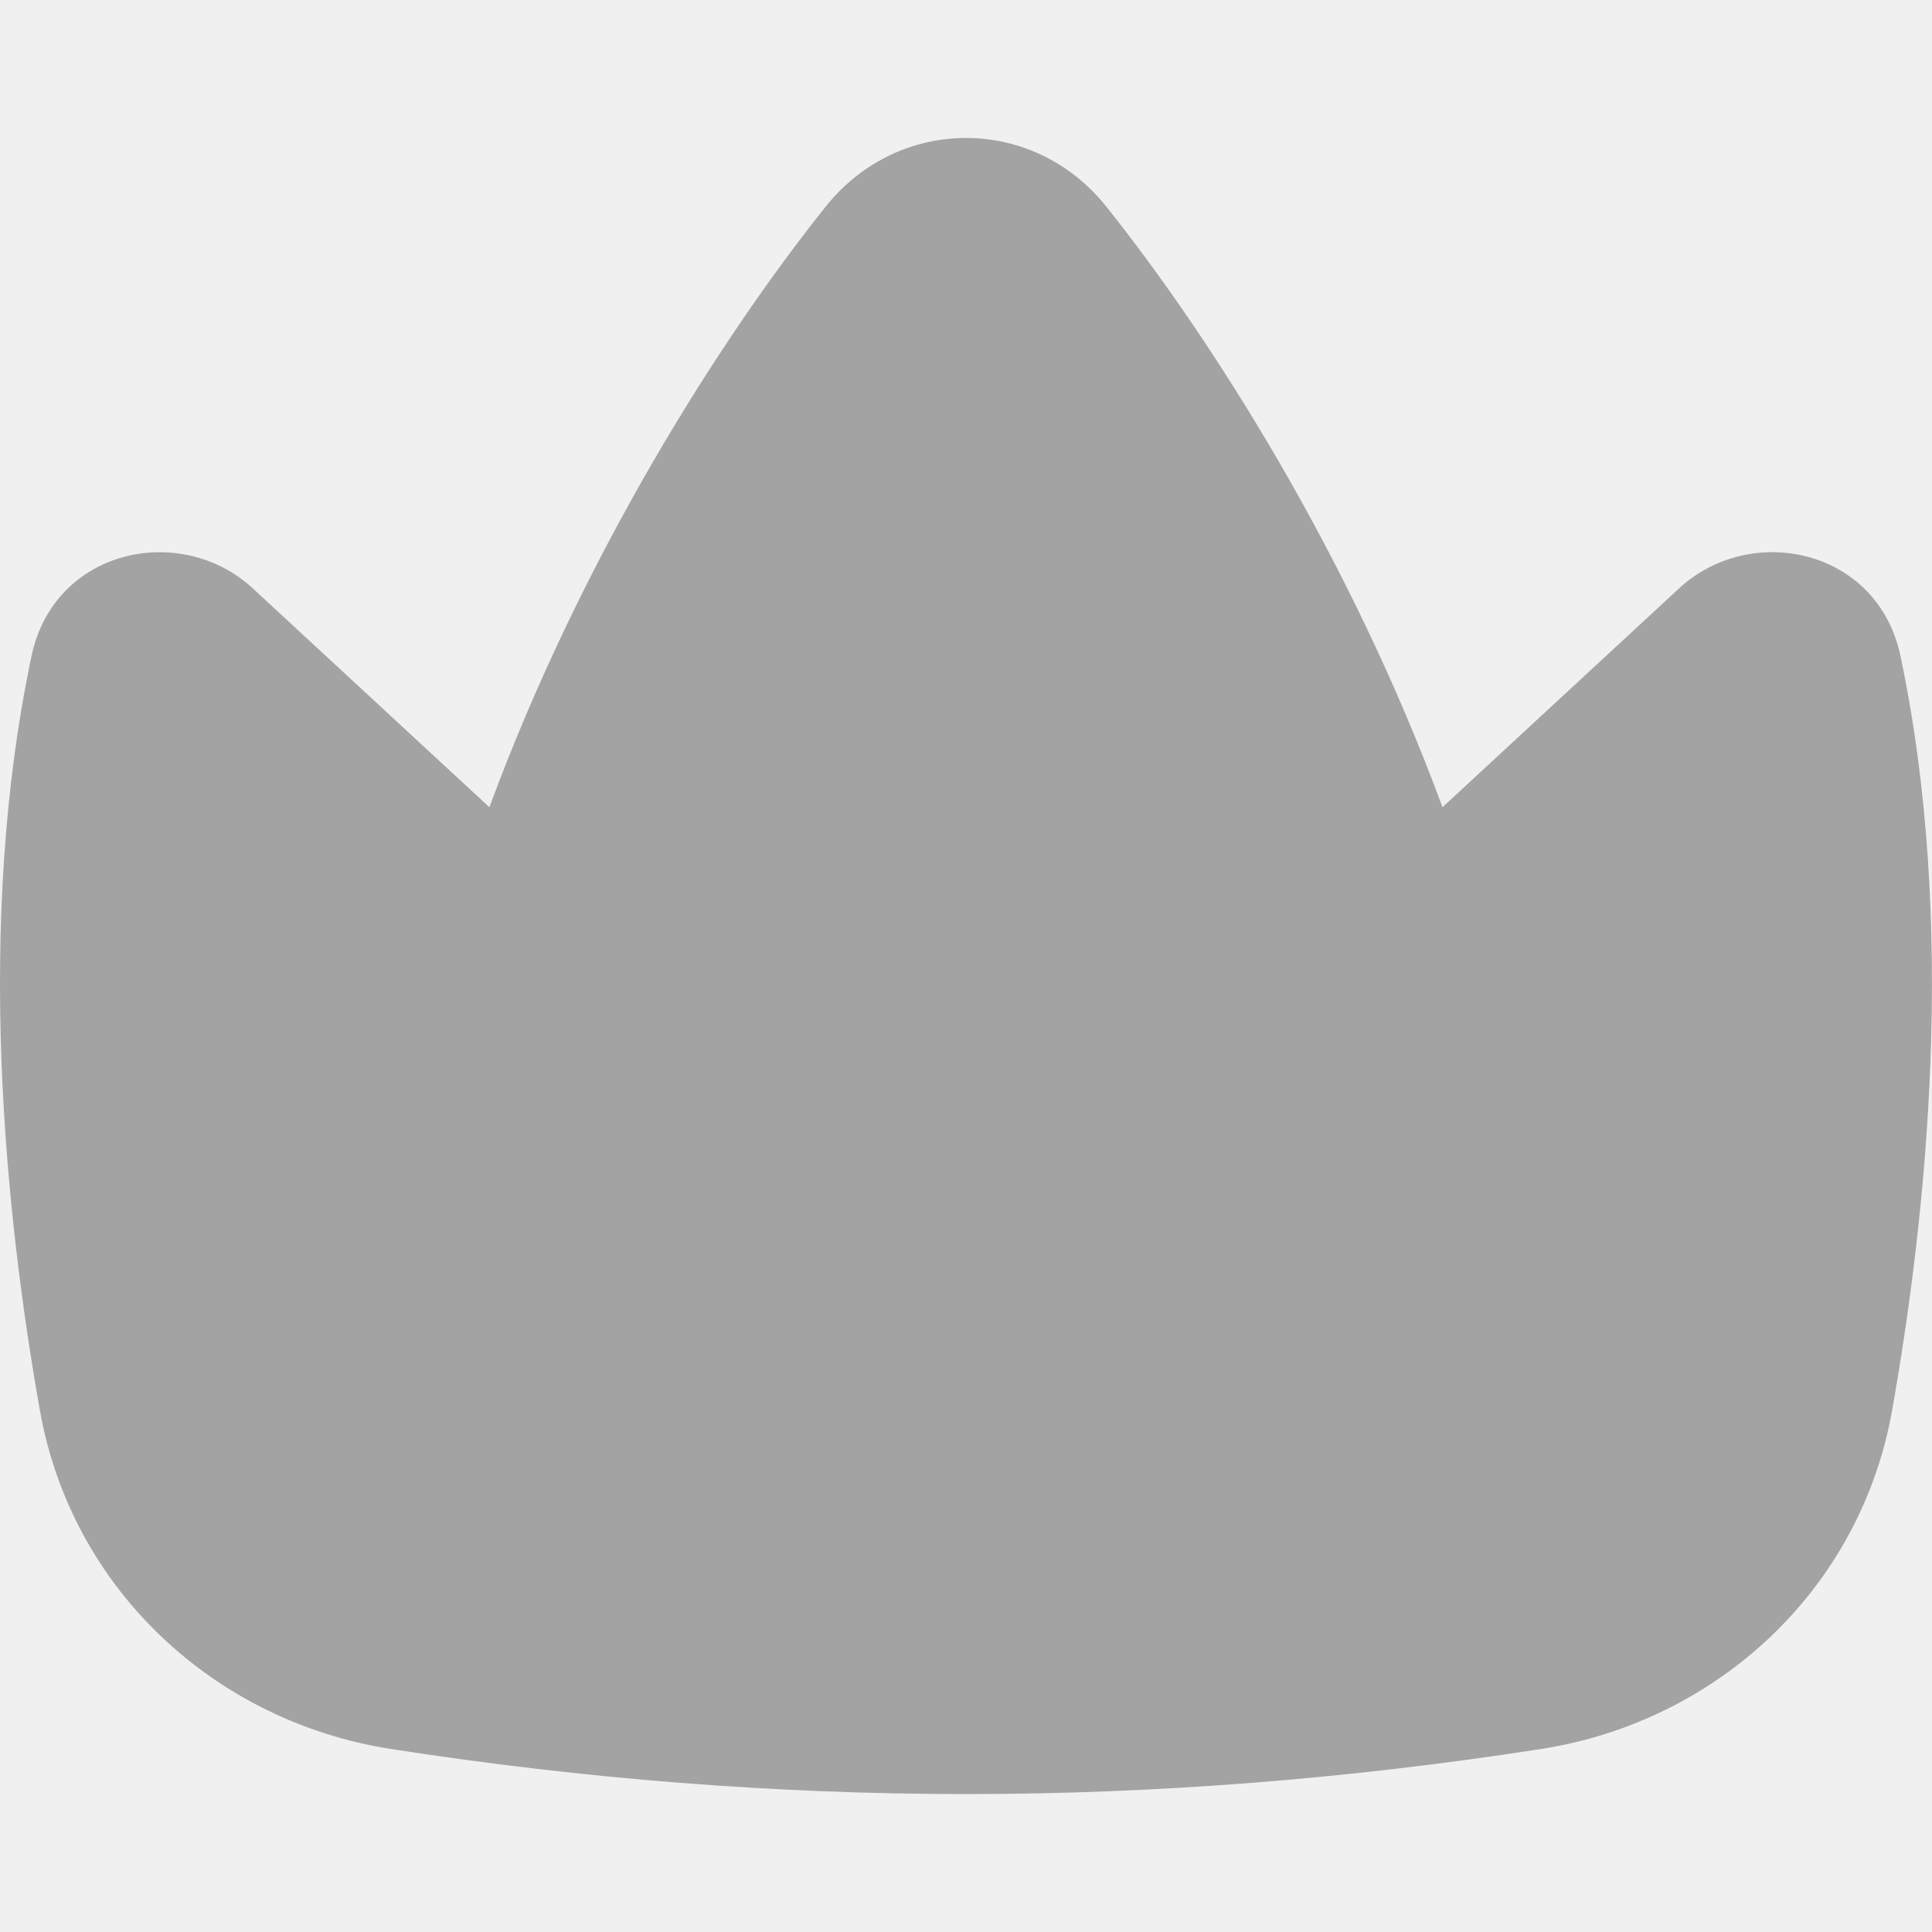
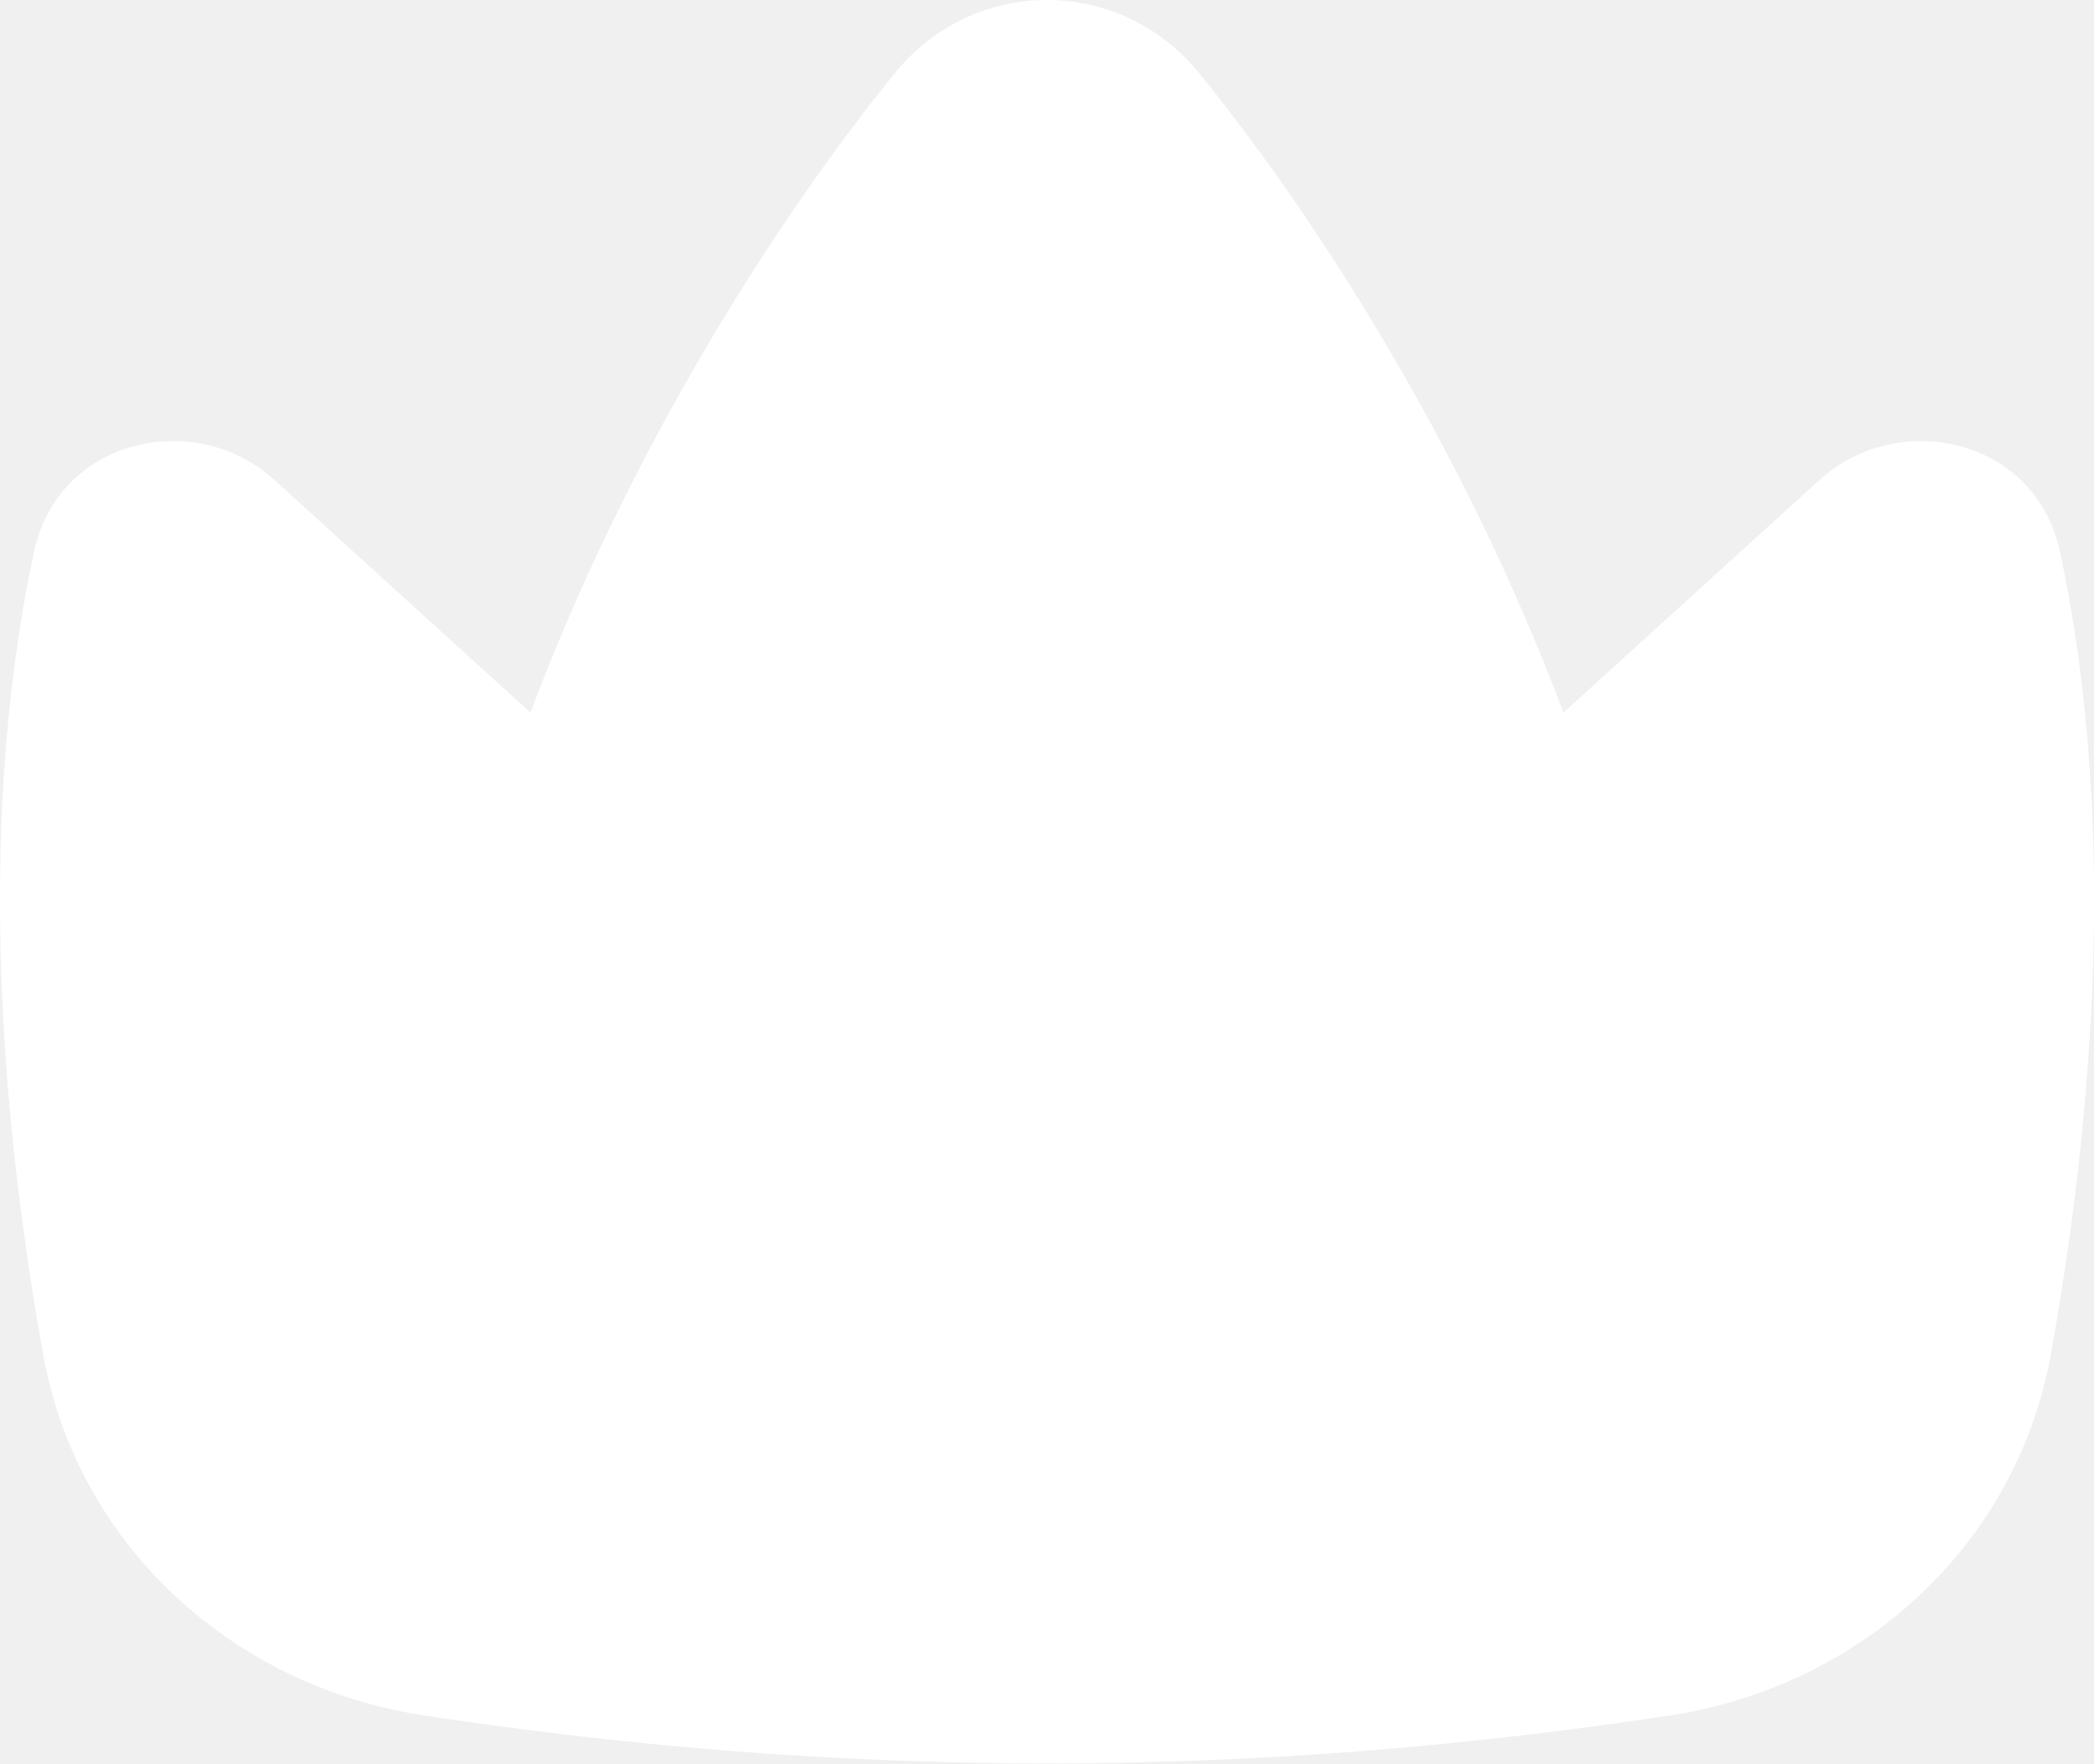
- <svg xmlns="http://www.w3.org/2000/svg" width="16" height="16" viewBox="0 0 16 16" fill="none">
-   <path fill-rule="evenodd" clip-rule="evenodd" d="M9.162 1.711C8.557 0.953 7.443 0.953 6.838 1.711C5.956 2.815 4.816 4.617 4.053 6.685L2.095 4.874C1.499 4.322 0.449 4.542 0.261 5.433C-0.208 7.65 0.043 10.057 0.33 11.678C0.592 13.16 1.777 14.258 3.241 14.485C6.449 14.982 9.551 14.982 12.759 14.485C14.223 14.258 15.408 13.16 15.67 11.678C15.957 10.056 16.207 7.65 15.739 5.433C15.551 4.542 14.501 4.322 13.905 4.873L11.946 6.685C11.184 4.617 10.043 2.815 9.162 1.711Z" fill="#A3A3A3" />
+ <svg xmlns="http://www.w3.org/2000/svg" width="19" height="16" viewBox="0 0 19 16" fill="none">
+   <path fill-rule="evenodd" clip-rule="evenodd" d="M10.88 0.663C10.161 -0.221 8.838 -0.221 8.12 0.663C7.073 1.951 5.719 4.053 4.813 6.466L2.488 4.353C1.78 3.709 0.533 3.966 0.309 5.006C-0.247 7.592 0.051 10.399 0.392 12.291C0.703 14.02 2.11 15.301 3.848 15.565C7.658 16.145 11.342 16.145 15.152 15.565C16.89 15.3 18.297 14.019 18.608 12.29C18.949 10.399 19.247 7.592 18.691 5.006C18.467 3.966 17.22 3.709 16.512 4.353L14.186 6.466C13.281 4.053 11.927 1.951 10.88 0.663Z" fill="white" />
</svg>
